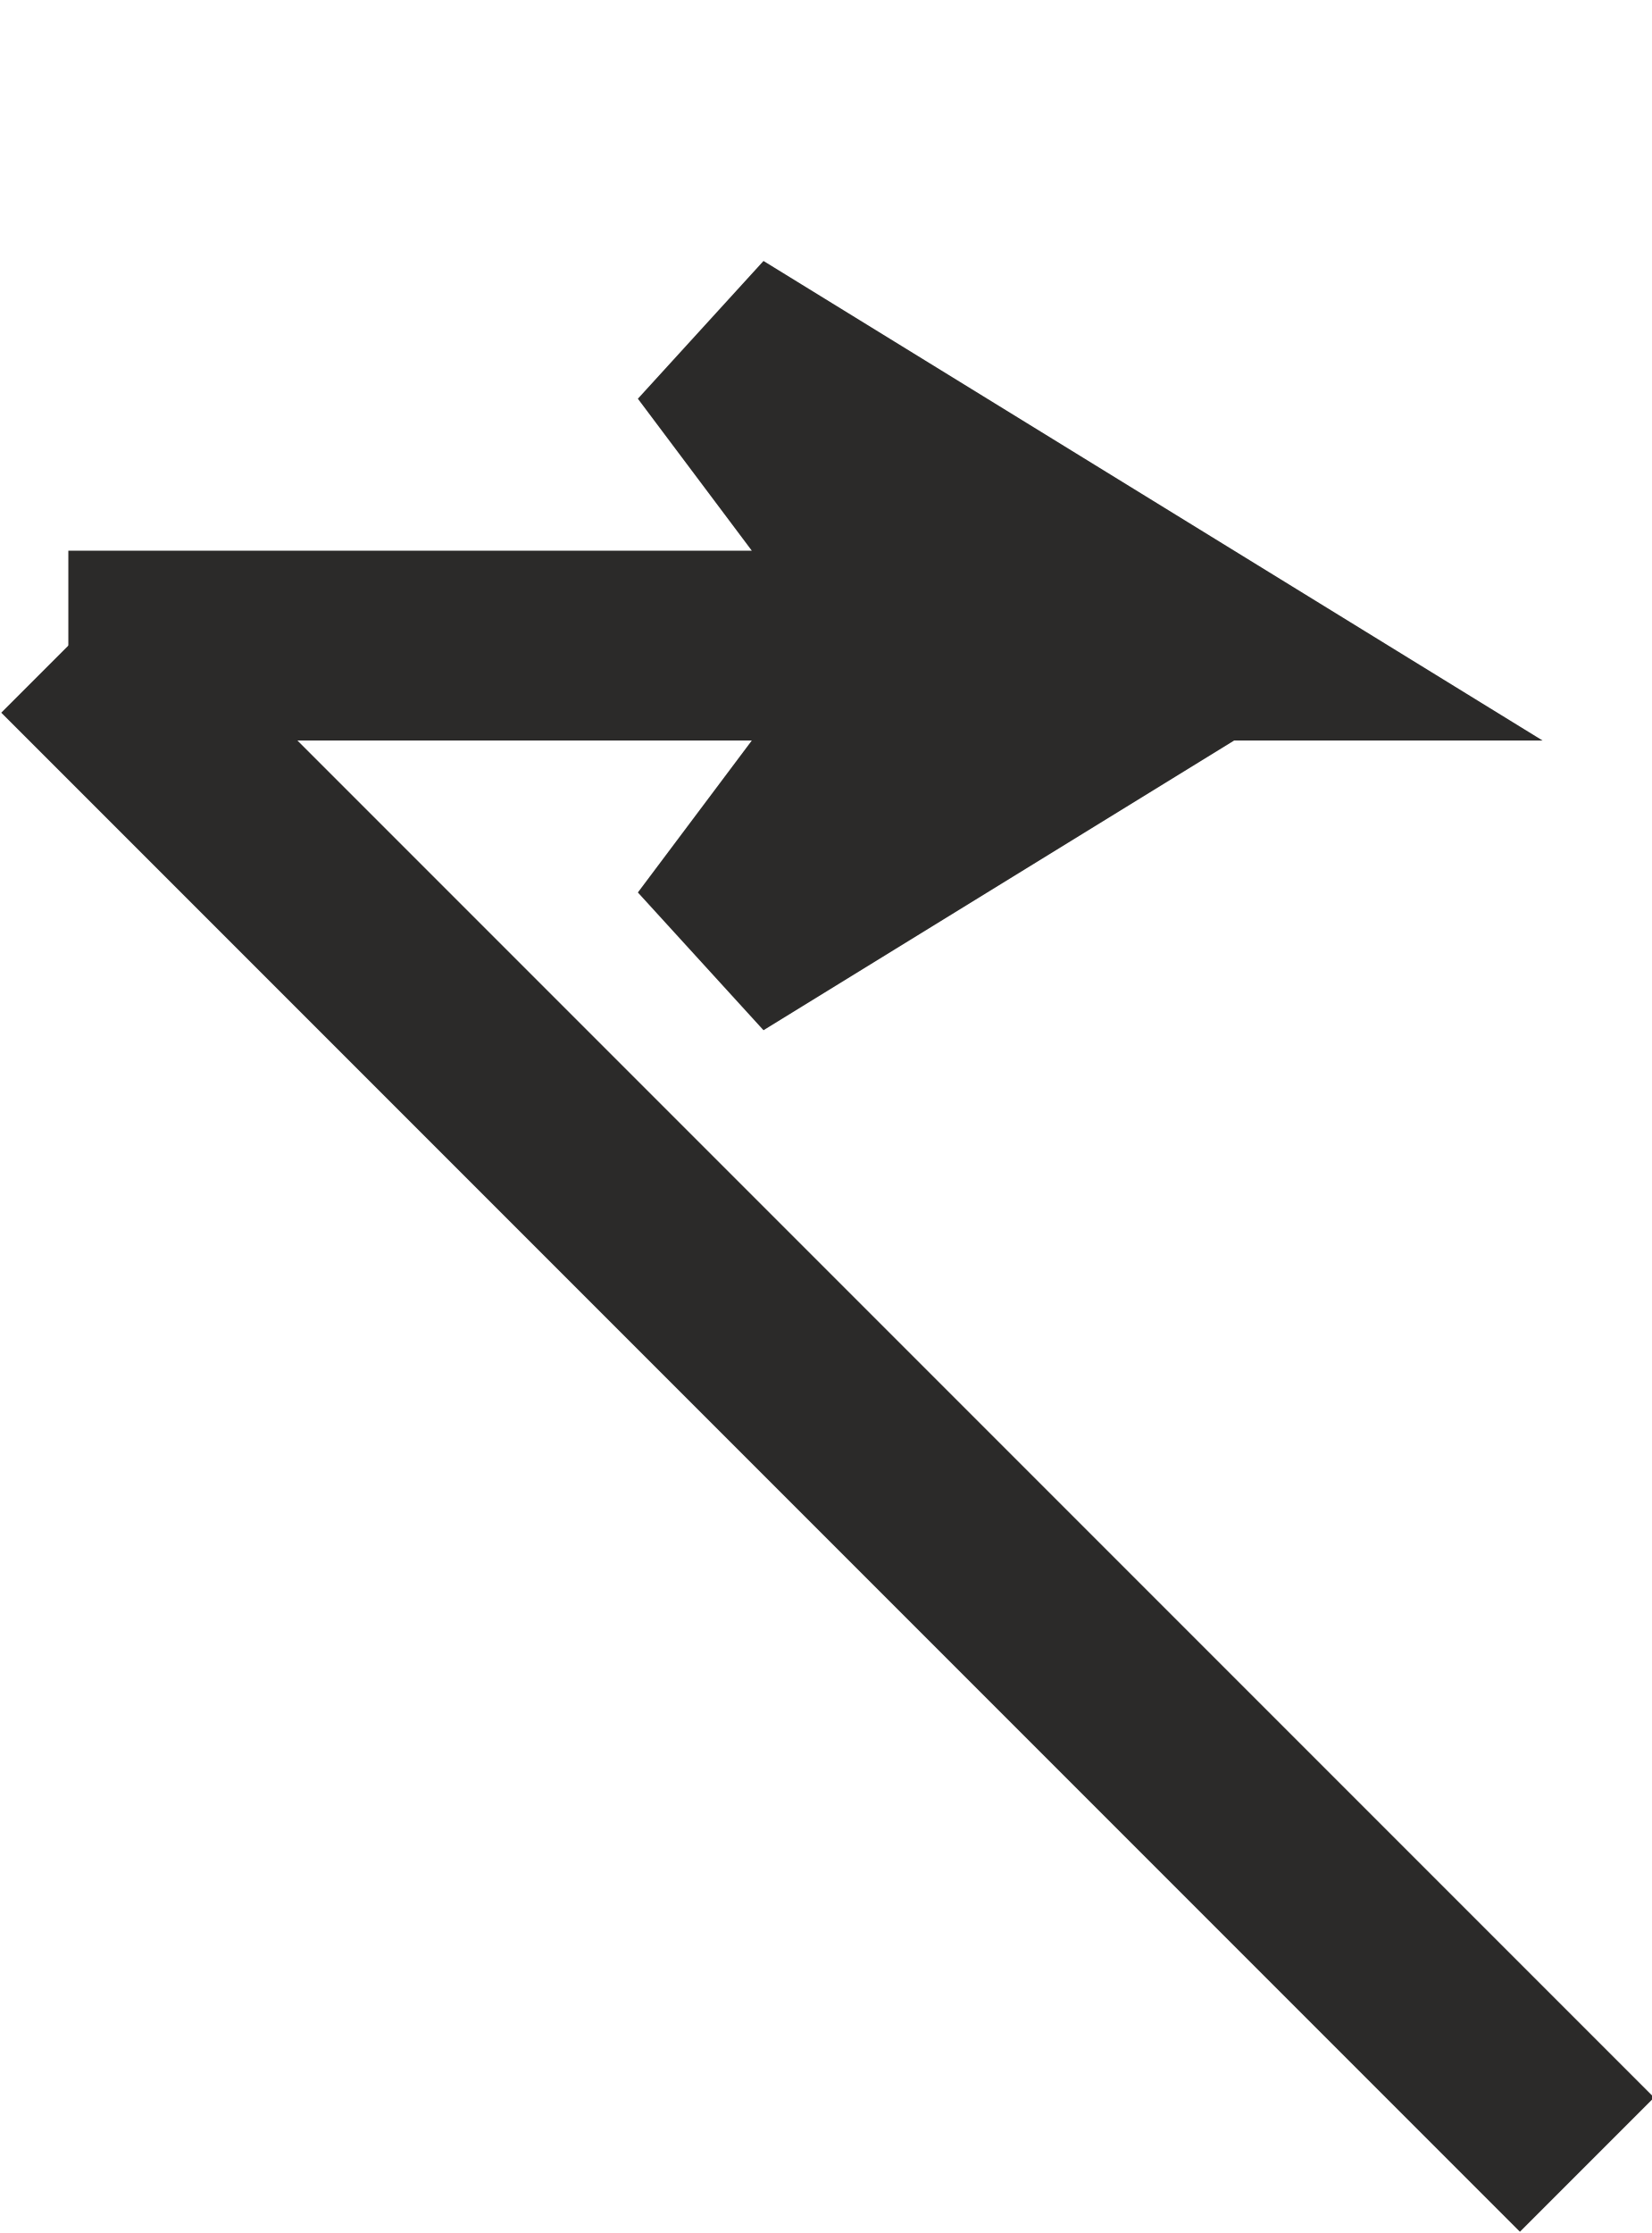
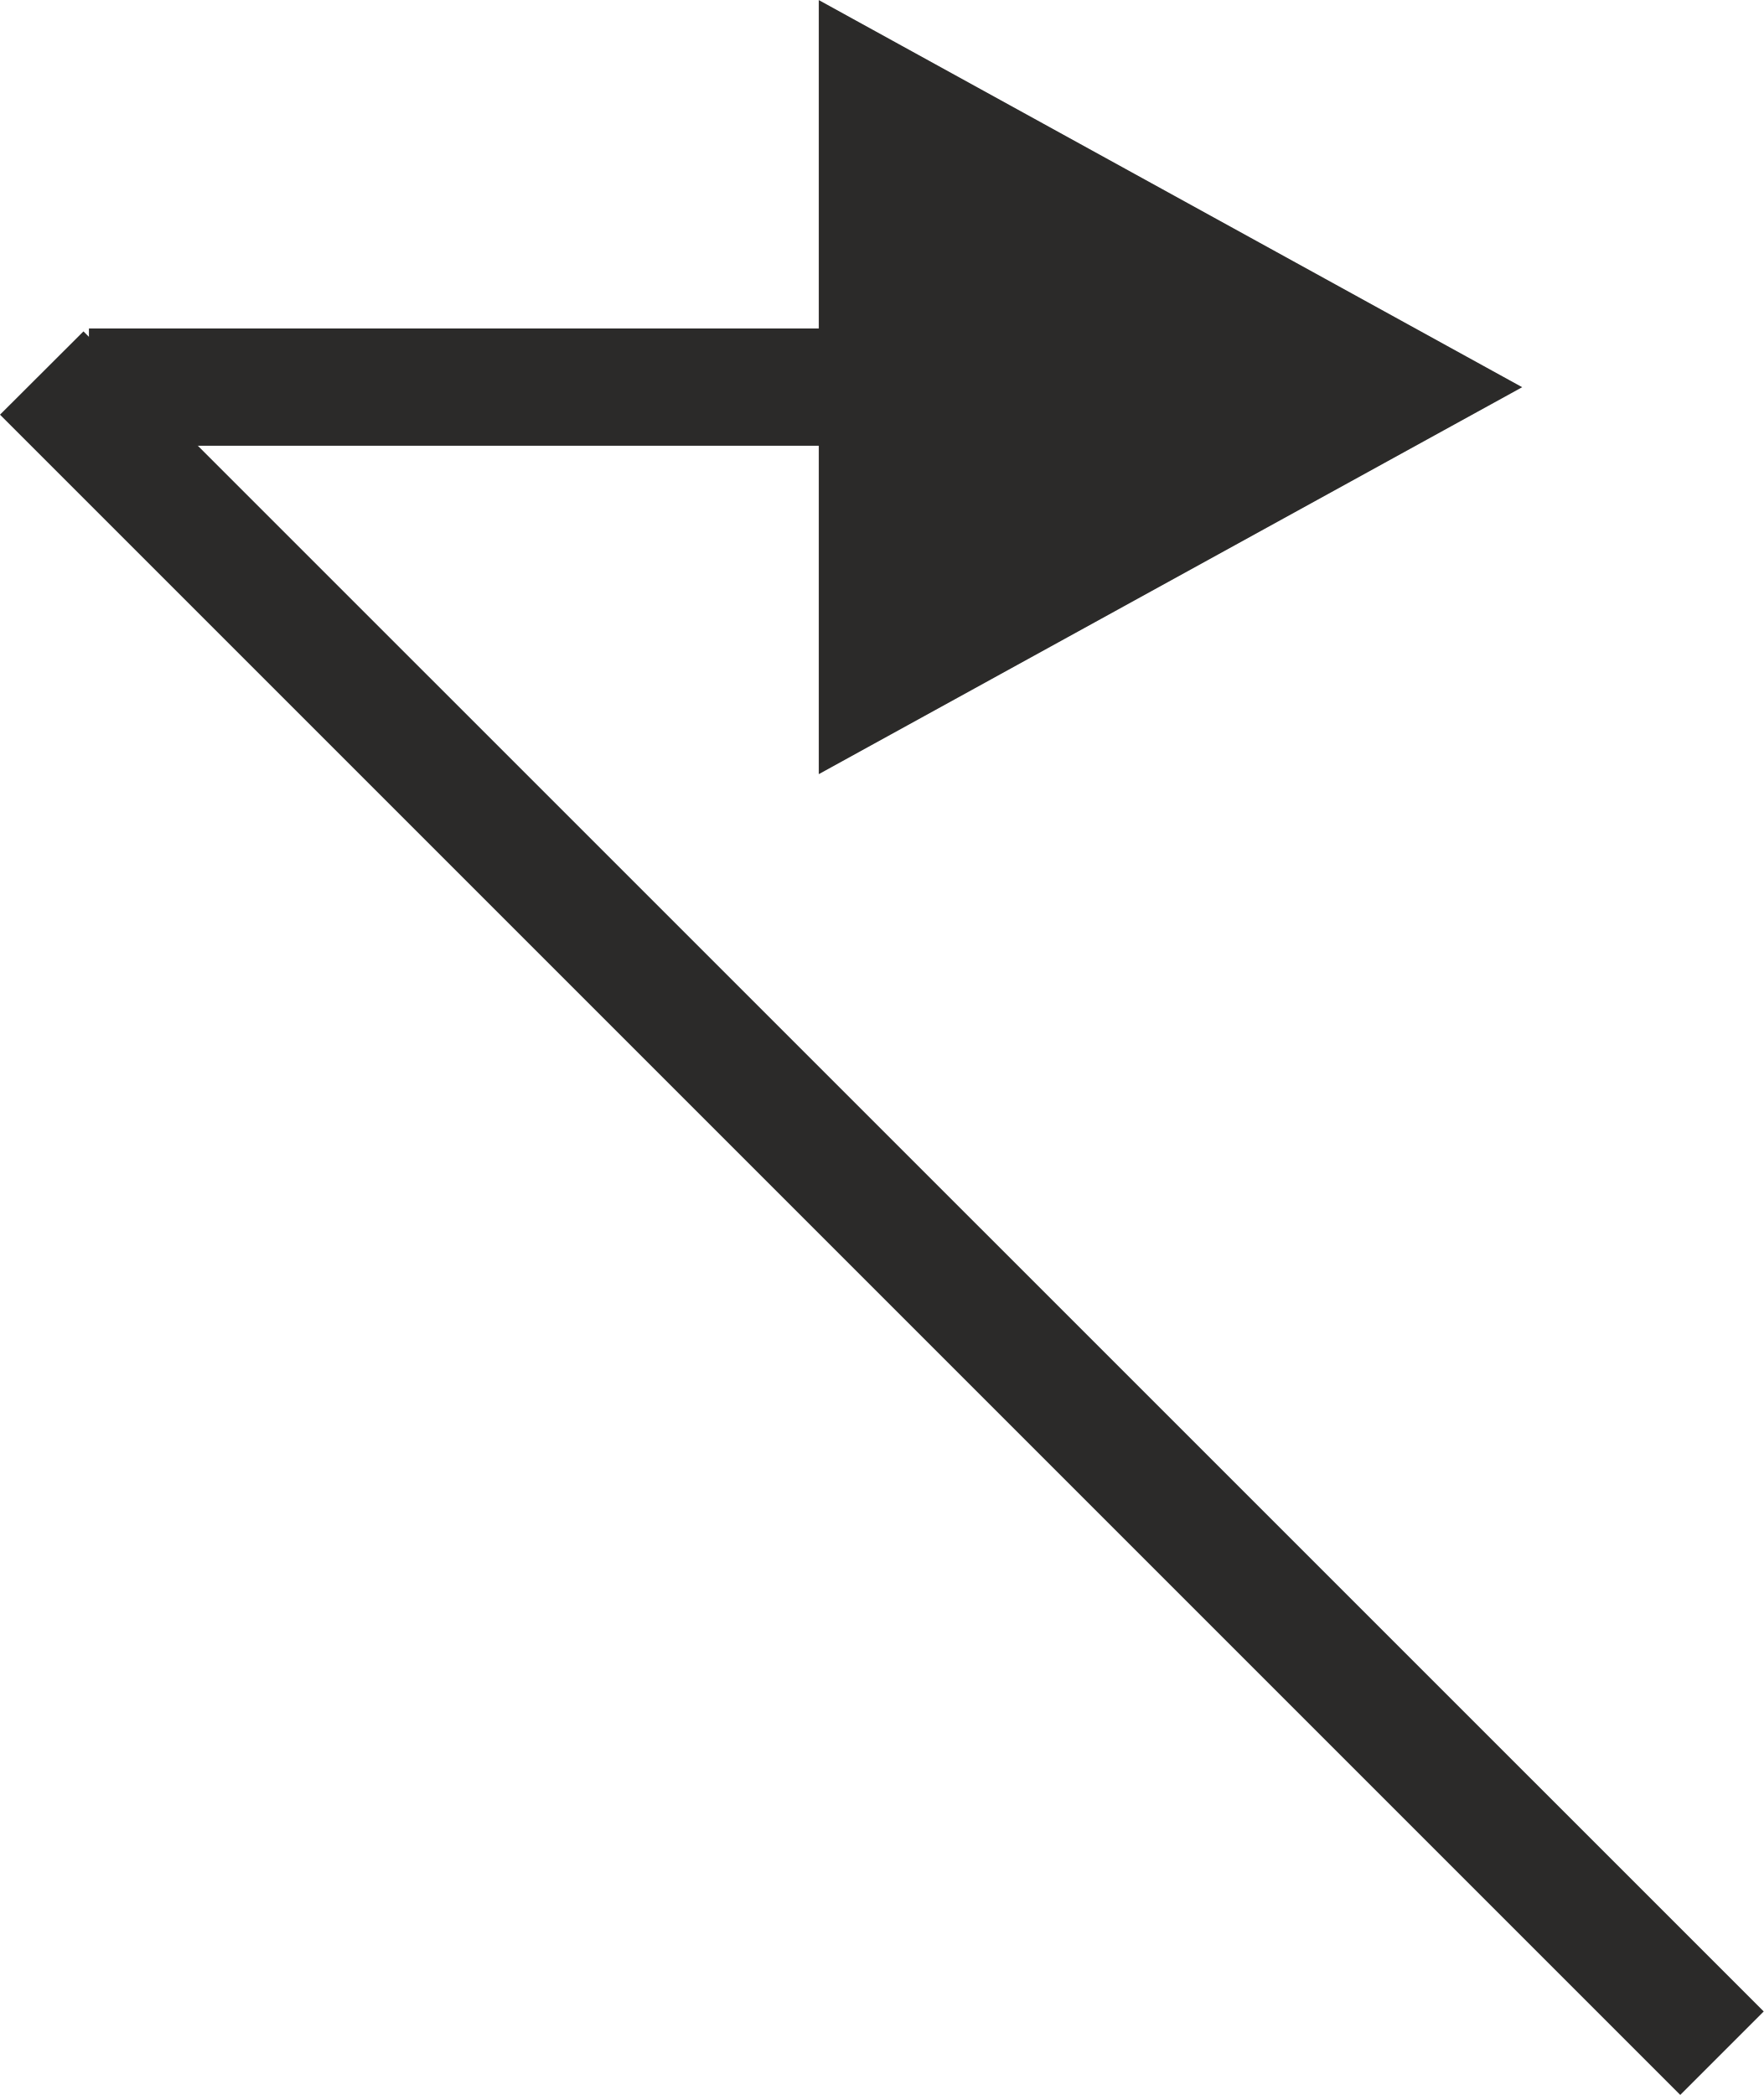
- <svg xmlns="http://www.w3.org/2000/svg" xml:space="preserve" width="100%" height="100%" style="shape-rendering:geometricPrecision; text-rendering:geometricPrecision; image-rendering:optimizeQuality; fill-rule:evenodd; clip-rule:evenodd" viewBox="0 0 435 588">
+ <svg xmlns="http://www.w3.org/2000/svg" xml:space="preserve" width="10.541mm" height="12.521mm" version="1.1" style="shape-rendering:geometricPrecision; text-rendering:geometricPrecision; image-rendering:optimizeQuality; fill-rule:evenodd; clip-rule:evenodd" viewBox="0 0 103.33 122.73">
  <defs>
    <style type="text/css">
   
-     .str0 {stroke:#2B2A29;stroke-width:49.98}
-     .fil0 {fill:none}
+     .fil0 {fill:#2B2A29}
   
  </style>
  </defs>
  <g id="Слой_x0020_1">
-     <polyline class="fil0 str0" points="18,170 318,170 188,90 248,170 188,250 318,170 " />
-     <line class="fil0 str0" x1="418" y1="570" x2="18" y2="170" />
+     <polygon class="fil0" points="-0,24.29 98.44,122.73 103.33,117.84 4.89,19.41 " />
+     <polygon class="fil0" points="50.79,19.24 5.21,19.24 5.21,26.11 50.79,26.11 " />
+     <polygon class="fil0" points="47.97,0 89.18,22.68 47.97,45.35 47.97,0 89.18,22.68 " />
  </g>
</svg>
